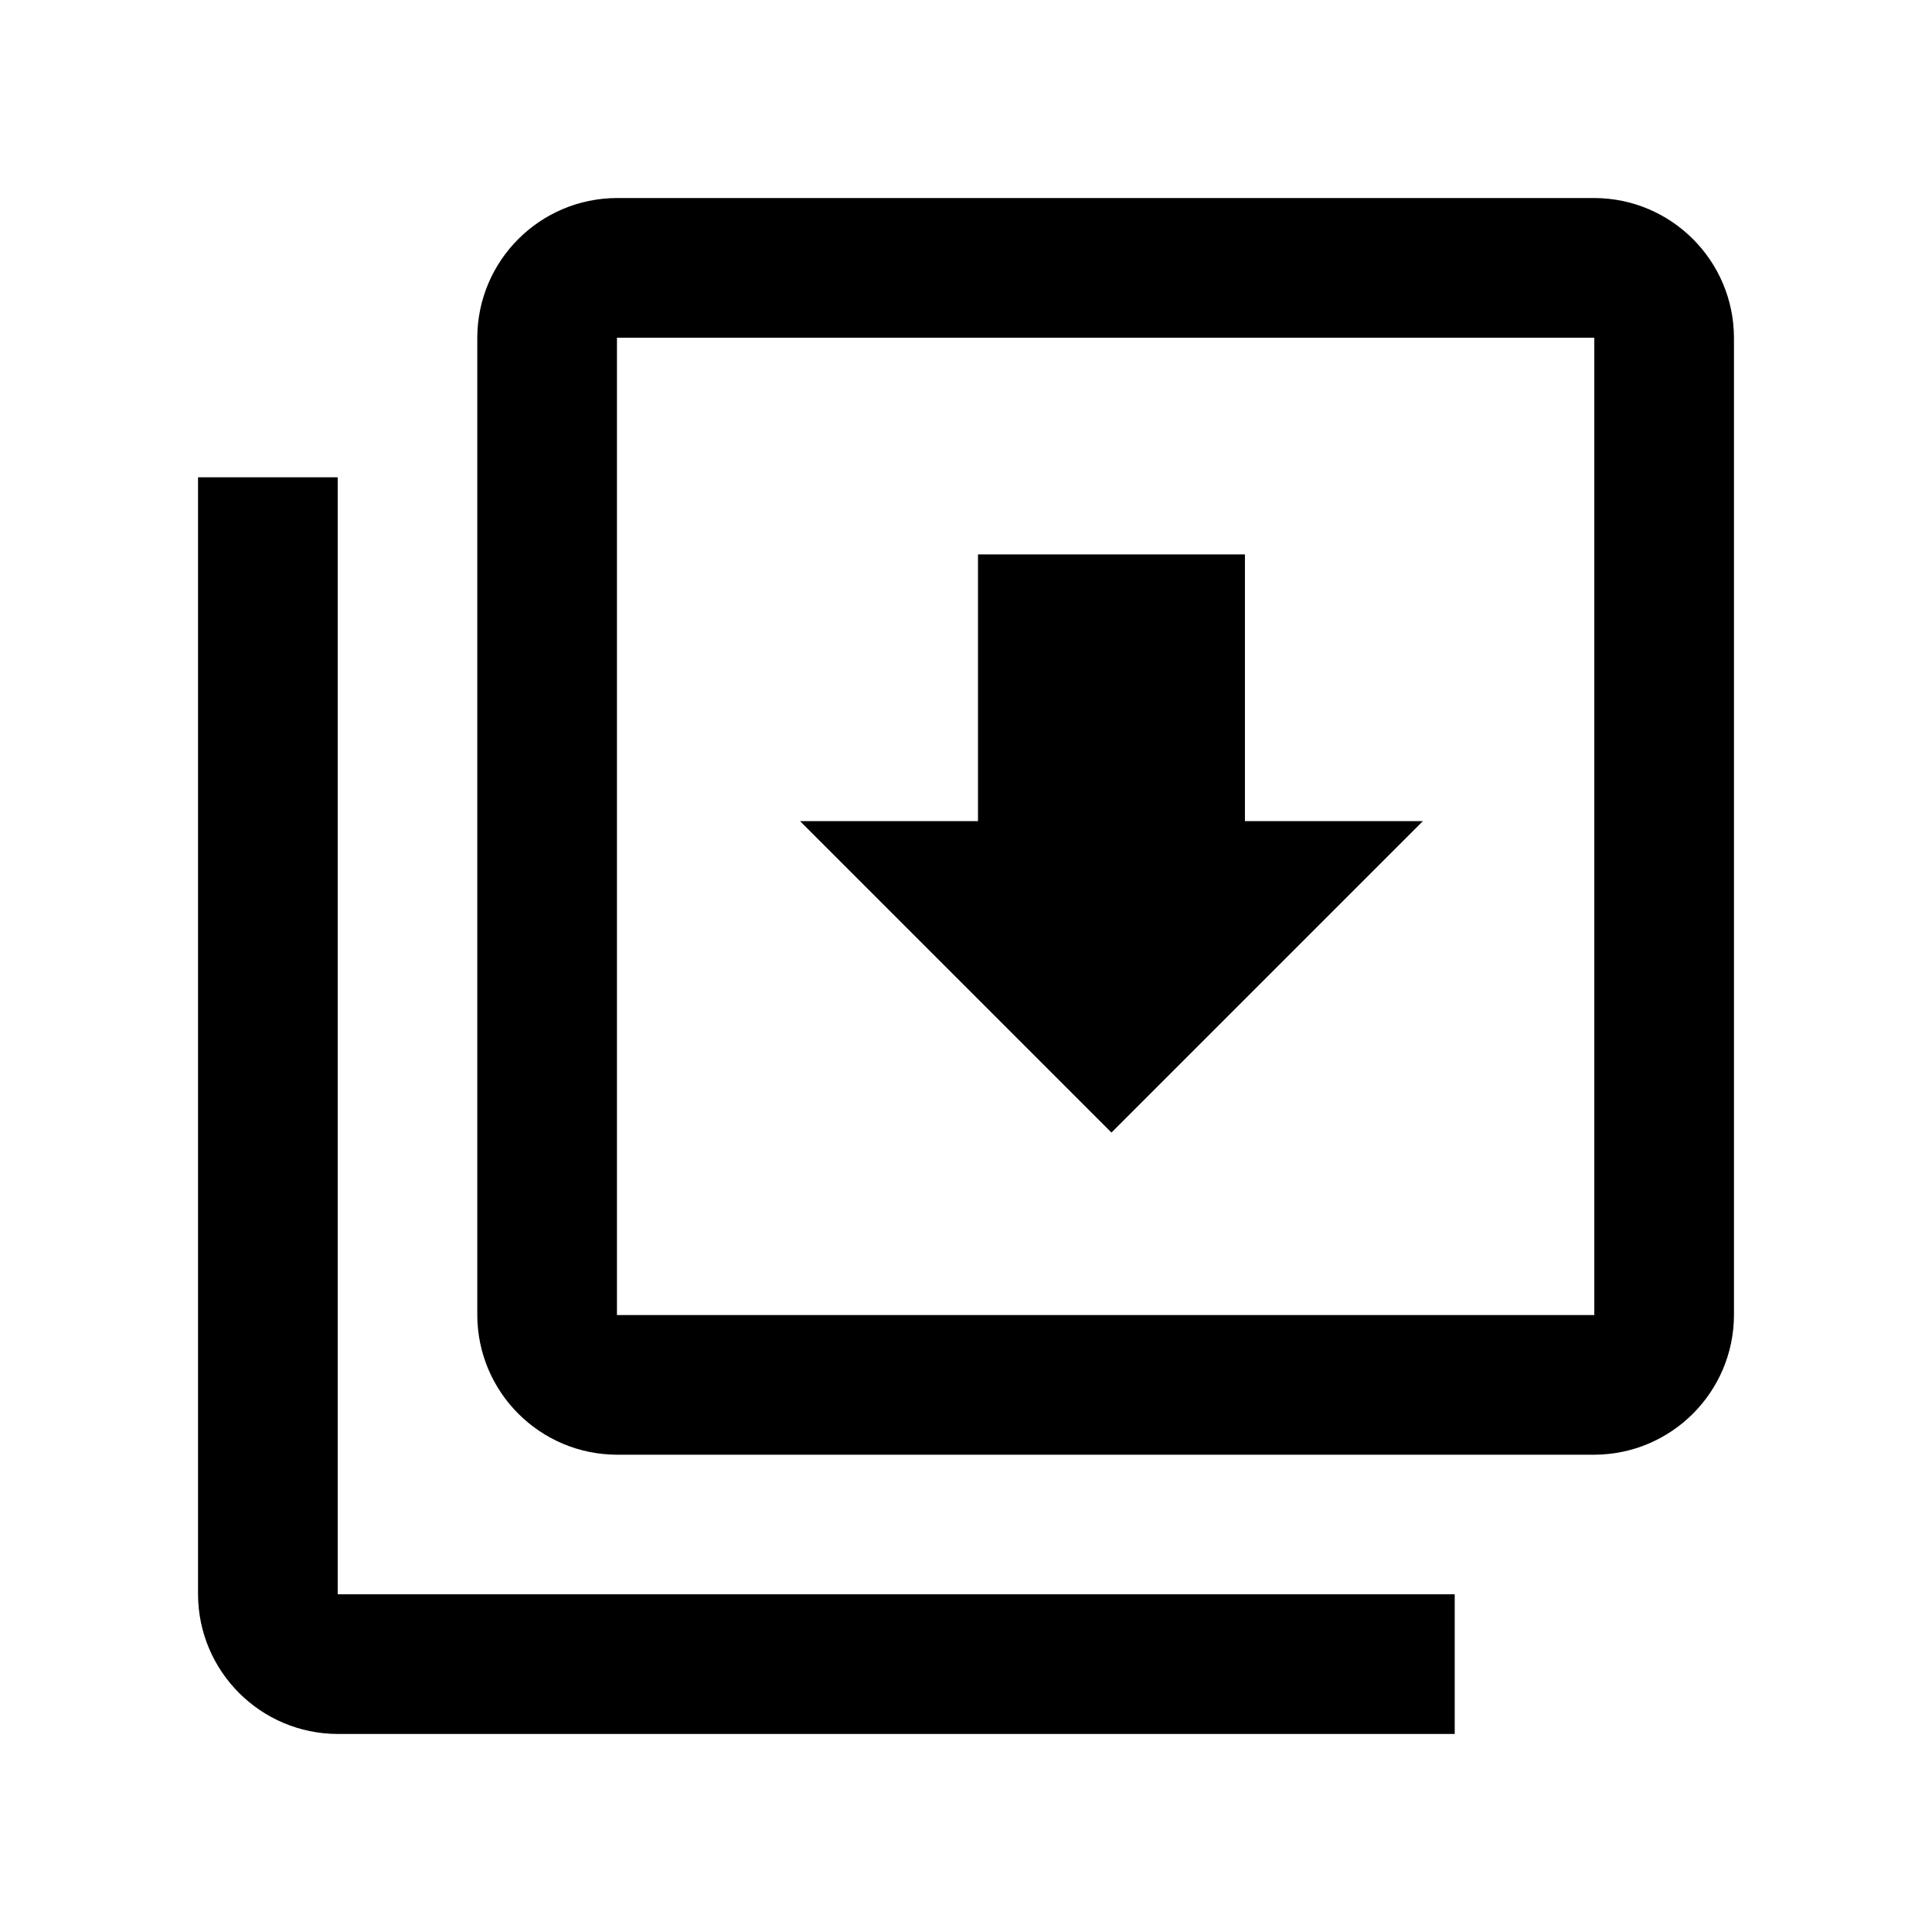
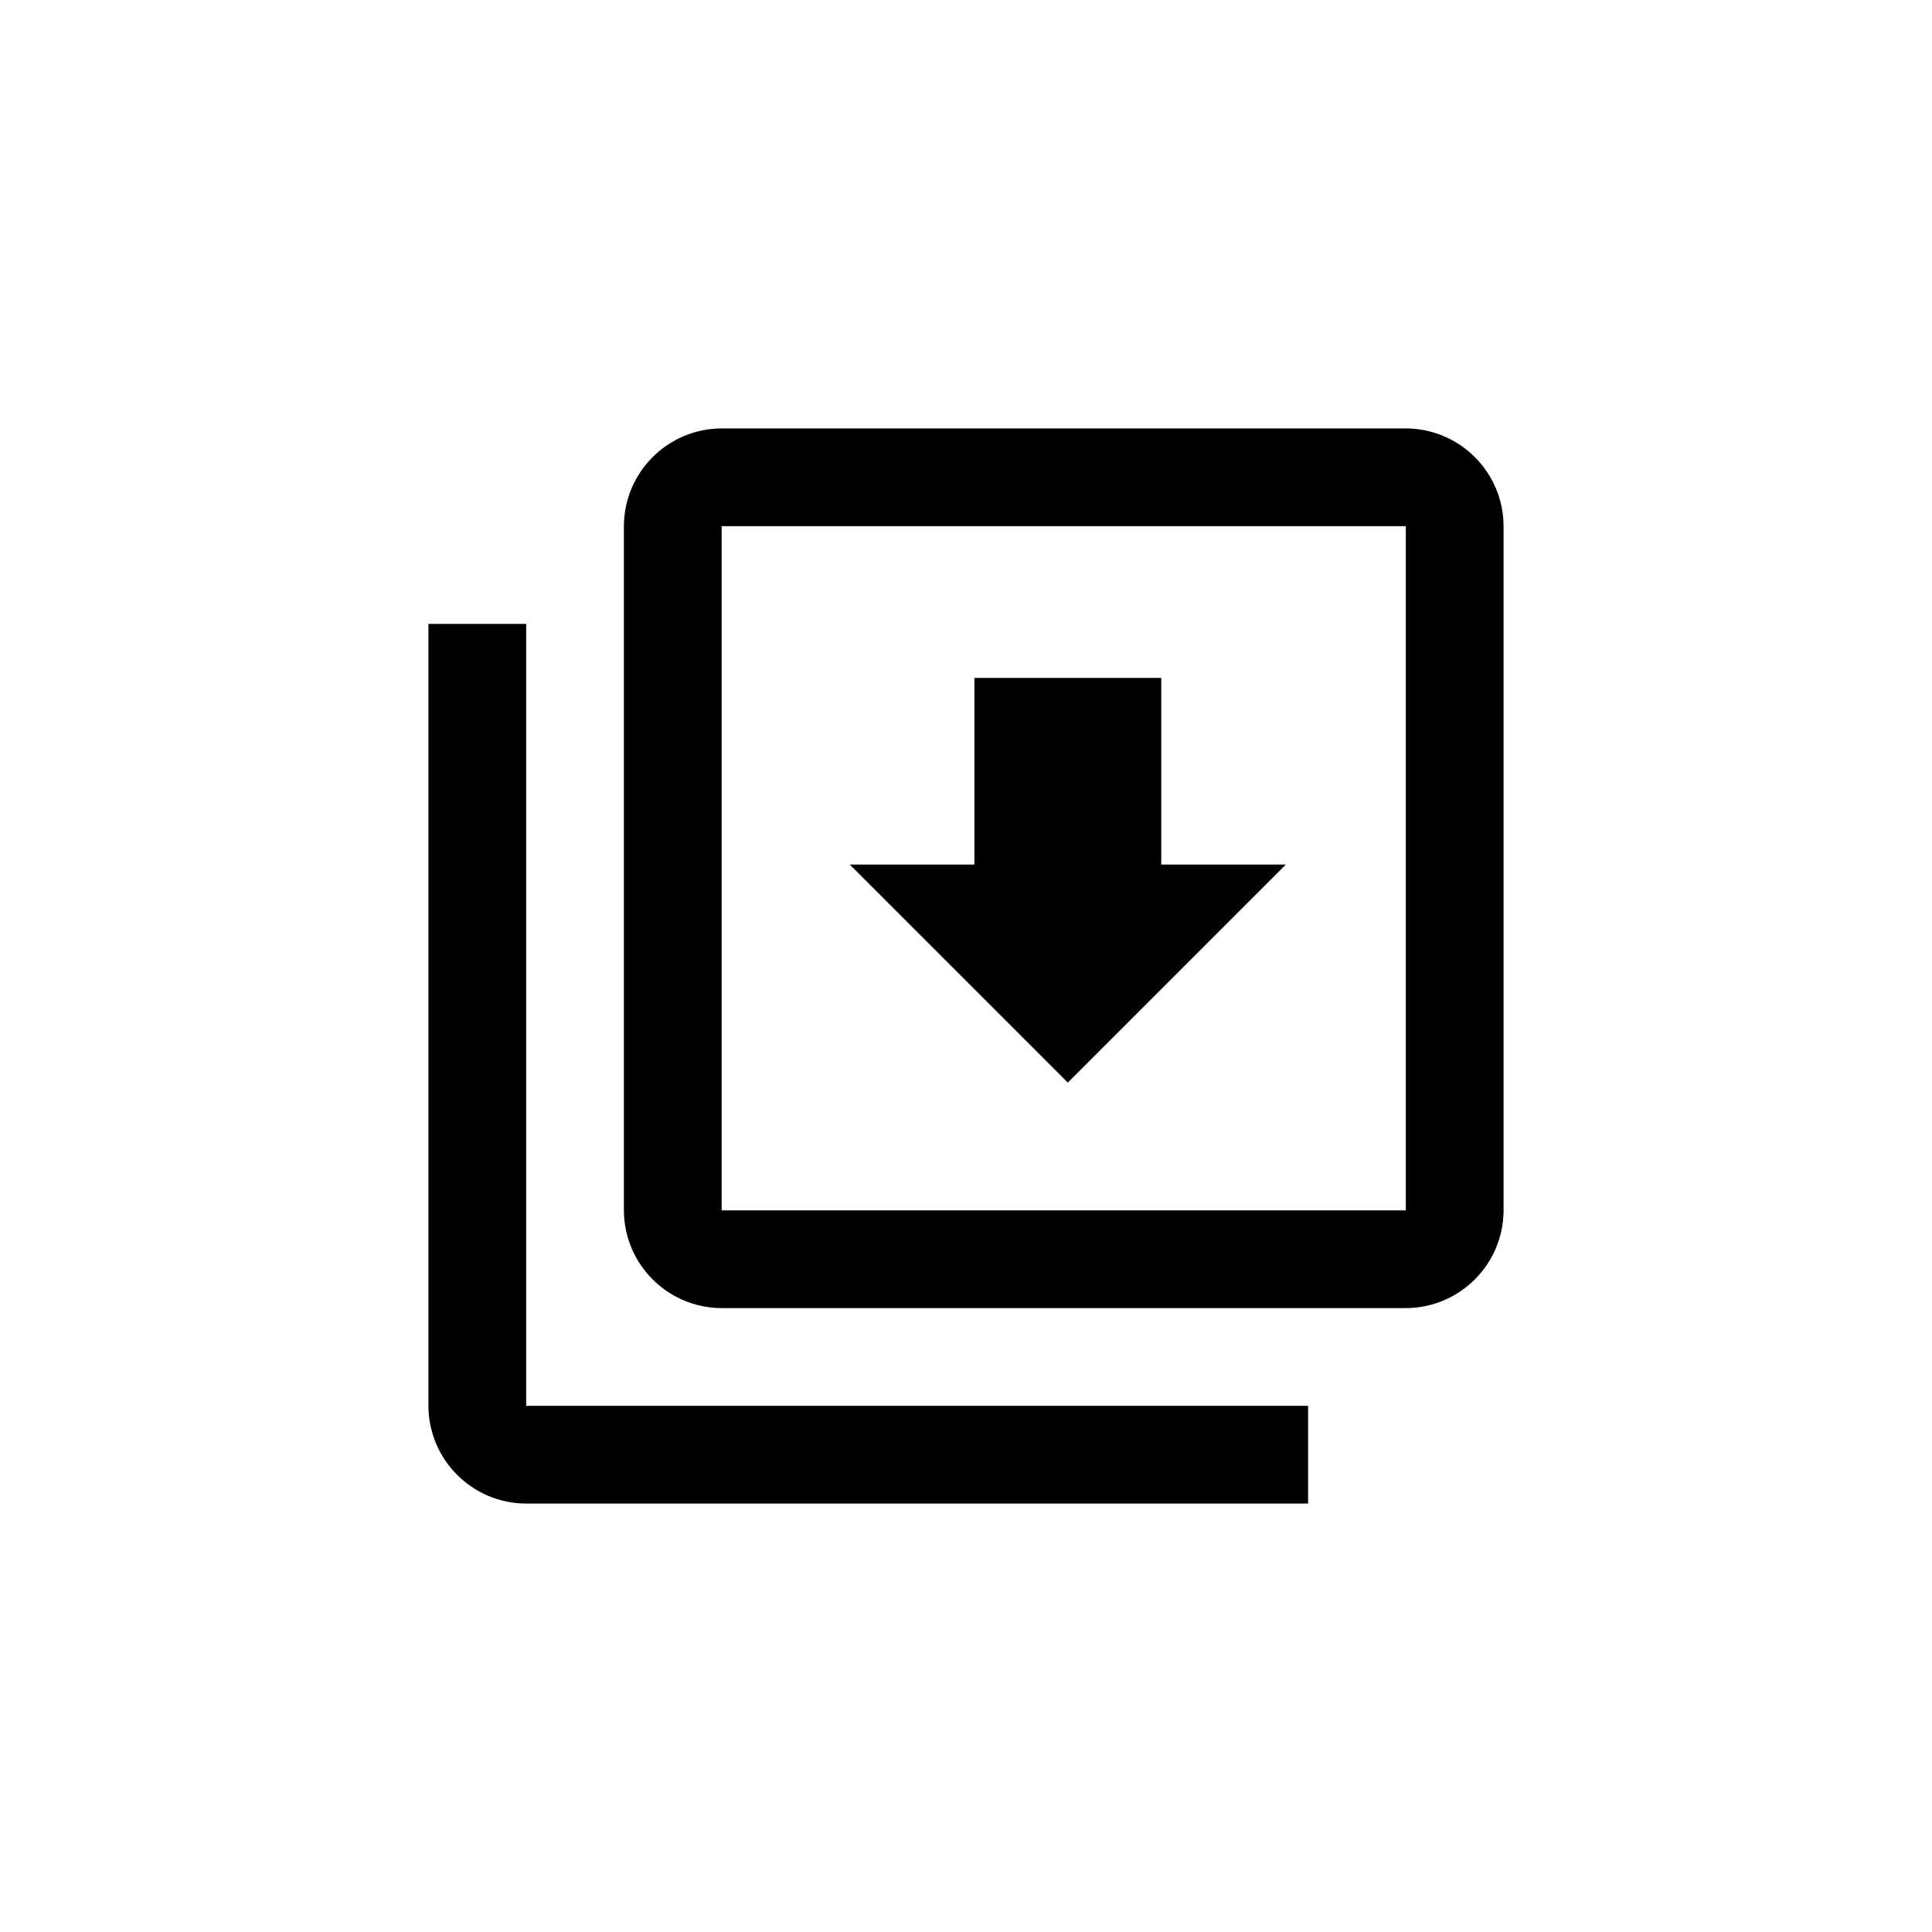
- <svg xmlns="http://www.w3.org/2000/svg" data-name="all icons" id="all_icons" viewBox="0 0 24 24">
+ <svg xmlns="http://www.w3.org/2000/svg" data-name="all icons" height="24" id="all_icons" viewBox="0 0 24 24" width="24">
  <g data-name="Layer 437" id="Layer_437">
    <g>
-       <rect fill="none" height="12" width="12" />
-       <path d="M4.195,5.929H2.46V19.805A1.74,1.74,0,0,0,4.195,21.54H18.071V19.805H4.195ZM19.805,2.46H7.664A1.74,1.74,0,0,0,5.929,4.195V16.336a1.74,1.74,0,0,0,1.735,1.735H19.805a1.74,1.74,0,0,0,1.735-1.735V4.195A1.74,1.74,0,0,0,19.805,2.46Zm0,13.876H7.664V4.195H19.805ZM17.676,10.2H15.465V6.887H12.149V10.2H9.938l3.869,3.869Z" />
+       <rect fill="none" height="24" width="24" />
+       <path d="M4.195,5.929H2.46V19.805A1.74,1.74,0,0,0,4.195,21.54H18.071V19.805H4.195ZM19.805,2.46H7.664A1.74,1.74,0,0,0,5.929,4.195V16.336a1.74,1.74,0,0,0,1.735,1.735H19.805a1.74,1.74,0,0,0,1.735-1.735V4.195A1.74,1.74,0,0,0,19.805,2.46Zm0,13.876H7.664V4.195H19.805ZM17.676,10.2H15.465V6.887H12.149V10.2H9.938l3.869,3.869Z" transform="translate(3.6 3.6) scale(0.7)" />
    </g>
  </g>
</svg>
